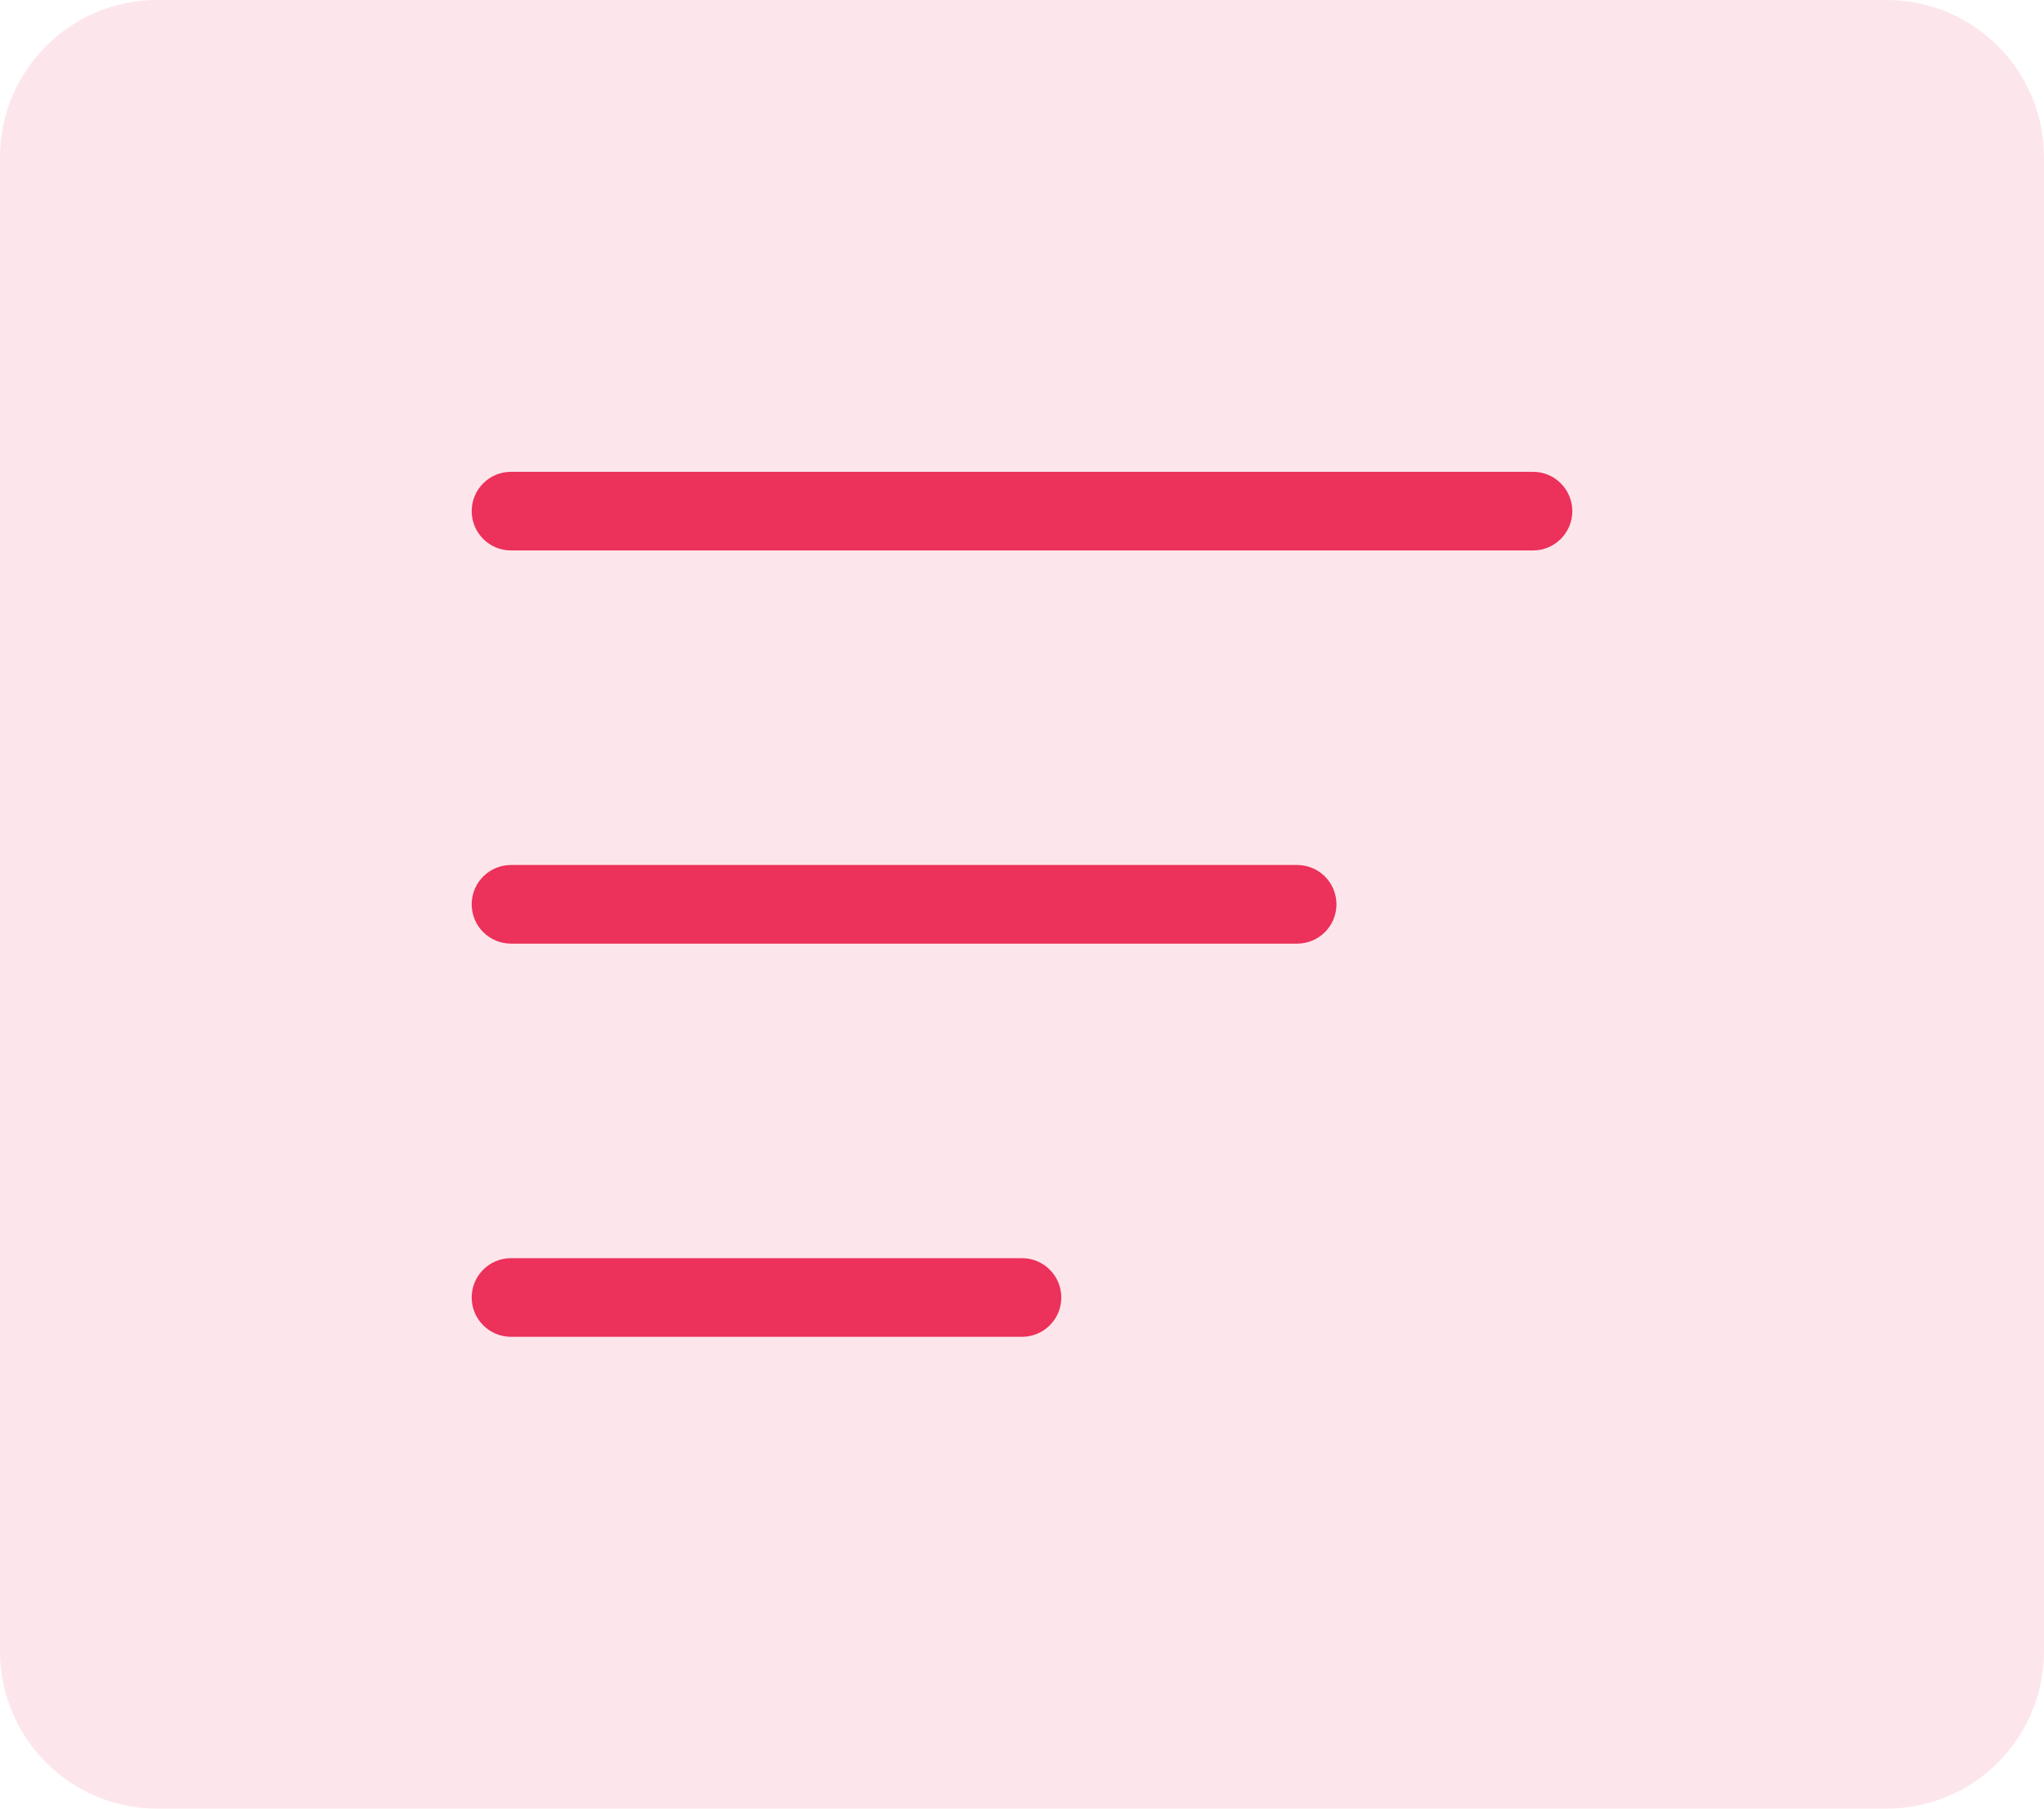
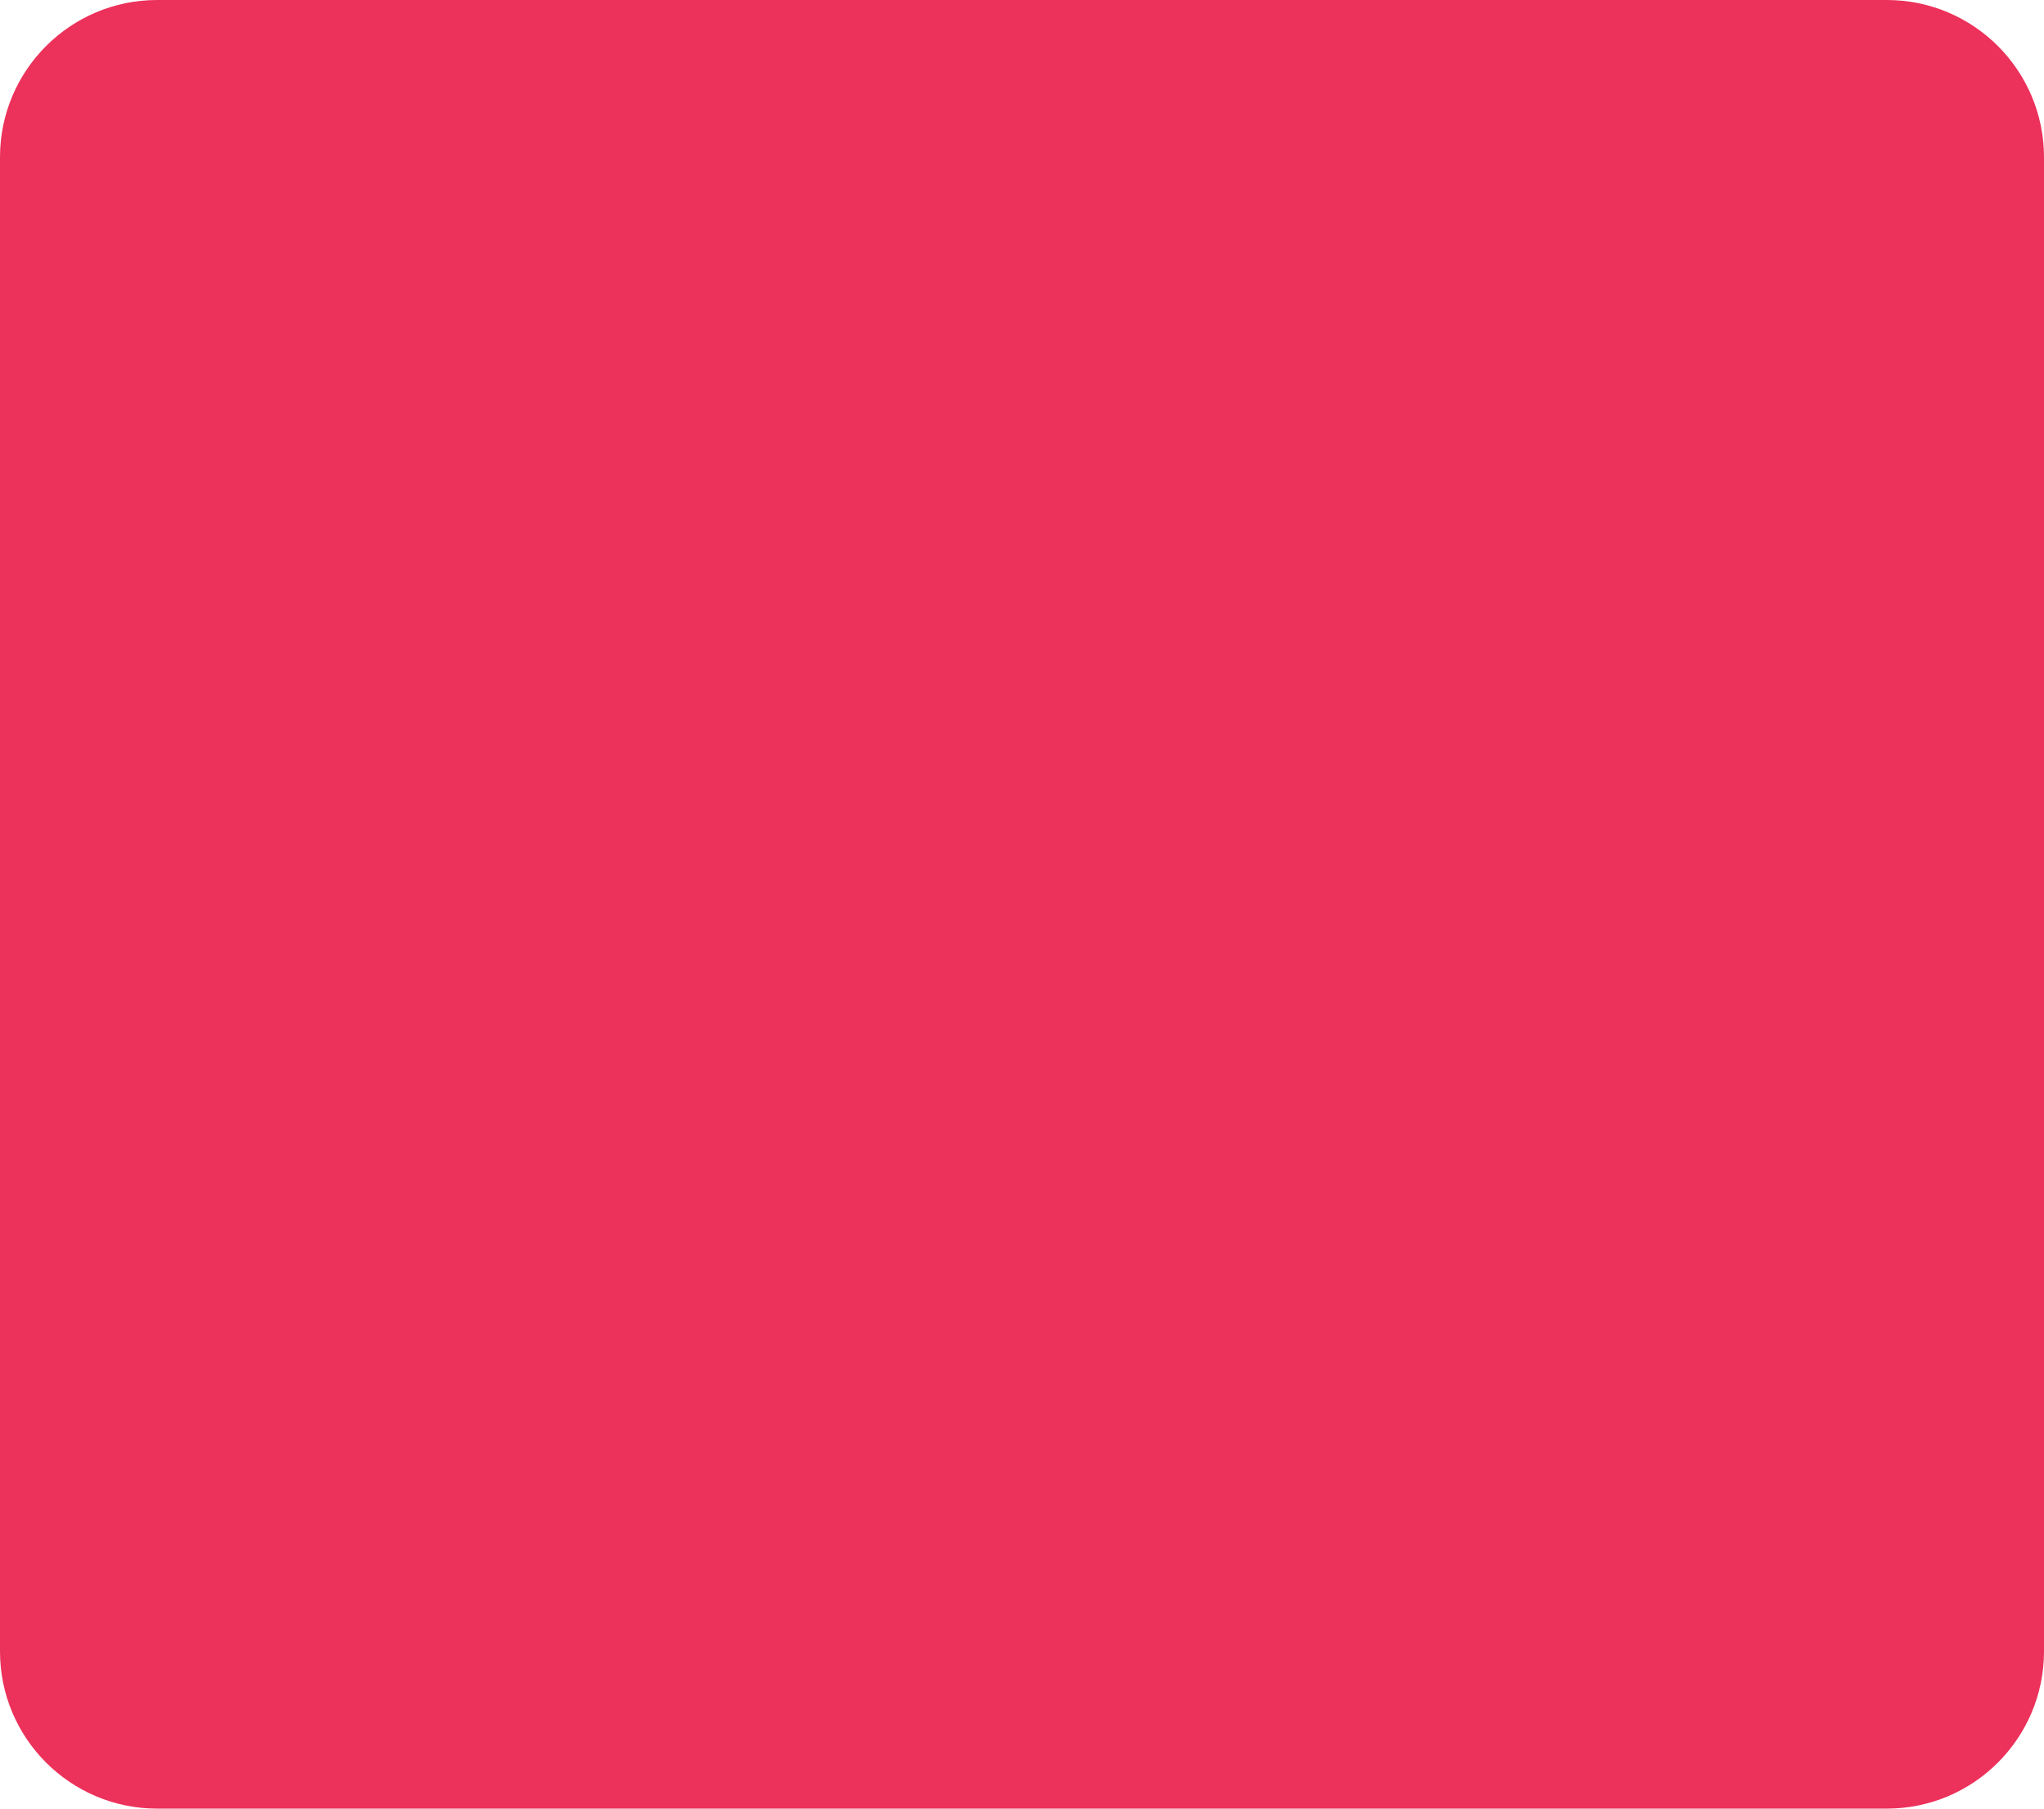
<svg xmlns="http://www.w3.org/2000/svg" width="52" height="46" viewBox="0 0 52 46" fill="none">
-   <rect width="52" height="46" rx="4" fill="#EC315A" fill-opacity="0.12" />
+   <rect width="52" height="46" rx="4" fill="#EC315A" fillOpacity="0.12" />
  <rect x="12" y="12" width="28" height="2" rx="1" fill="#EC315A" />
  <rect x="12" y="22" width="22" height="2" rx="1" fill="#EC315A" />
  <rect x="12" y="32" width="15" height="2" rx="1" fill="#EC315A" />
</svg>
